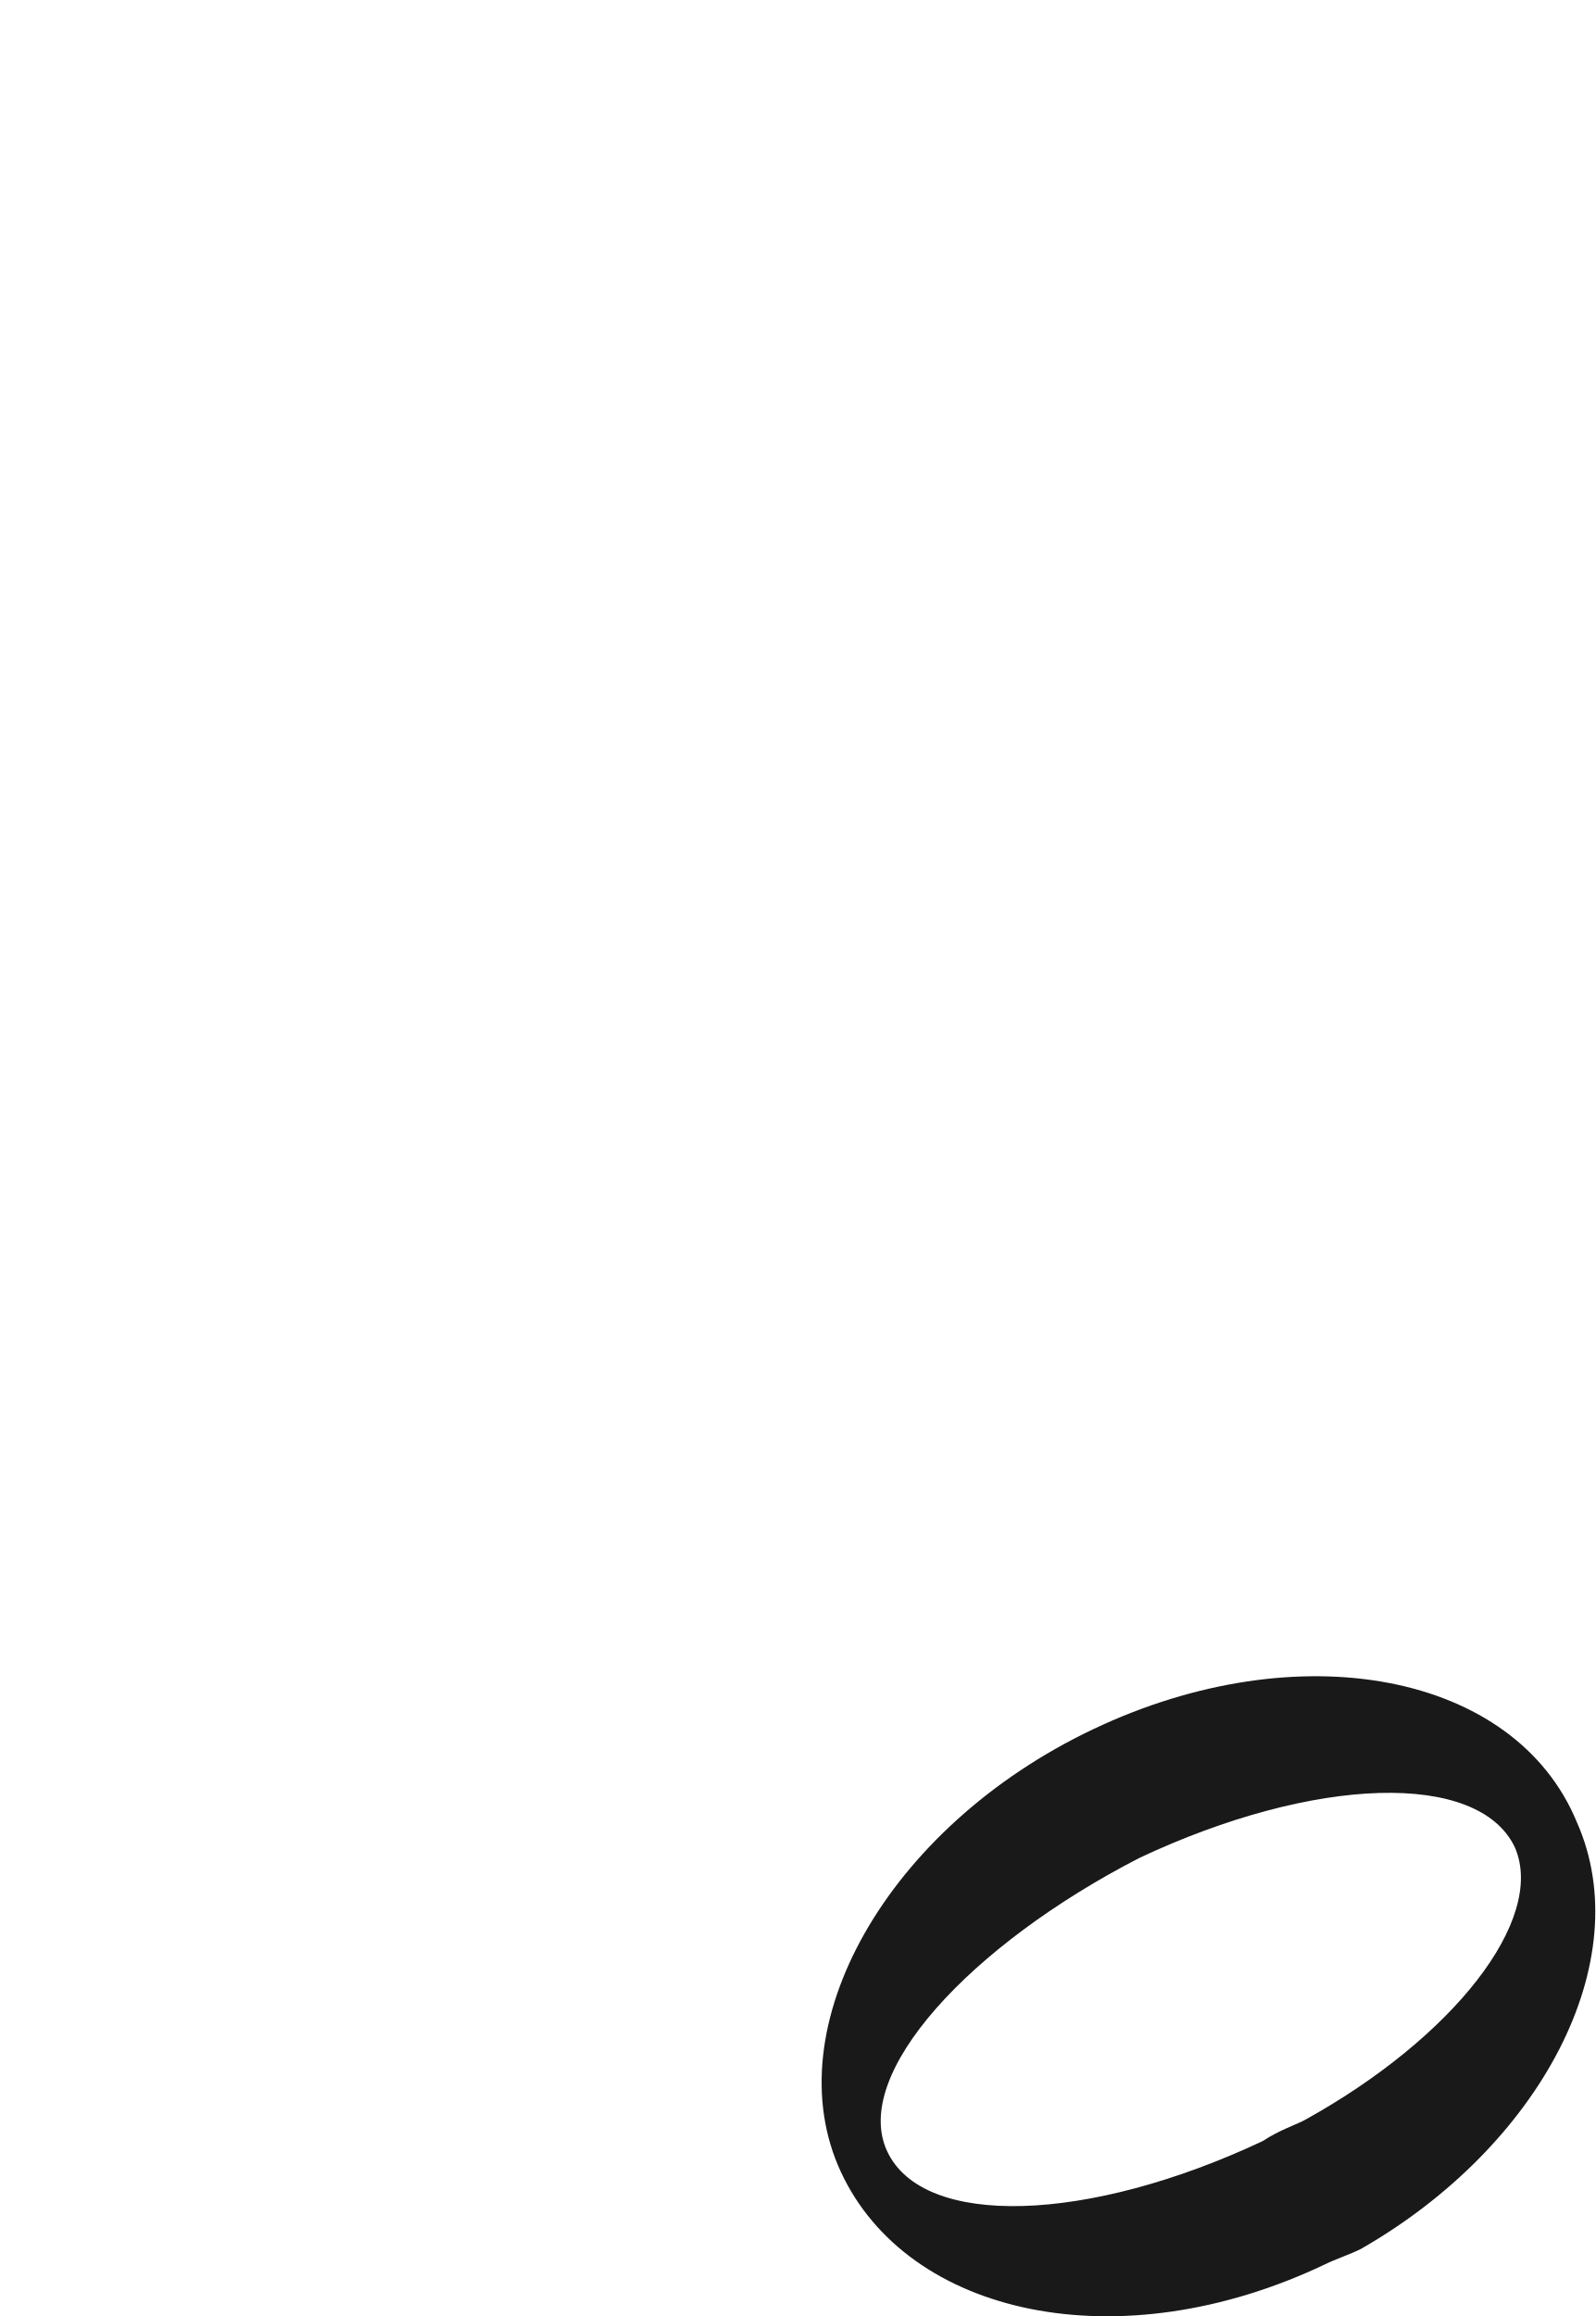
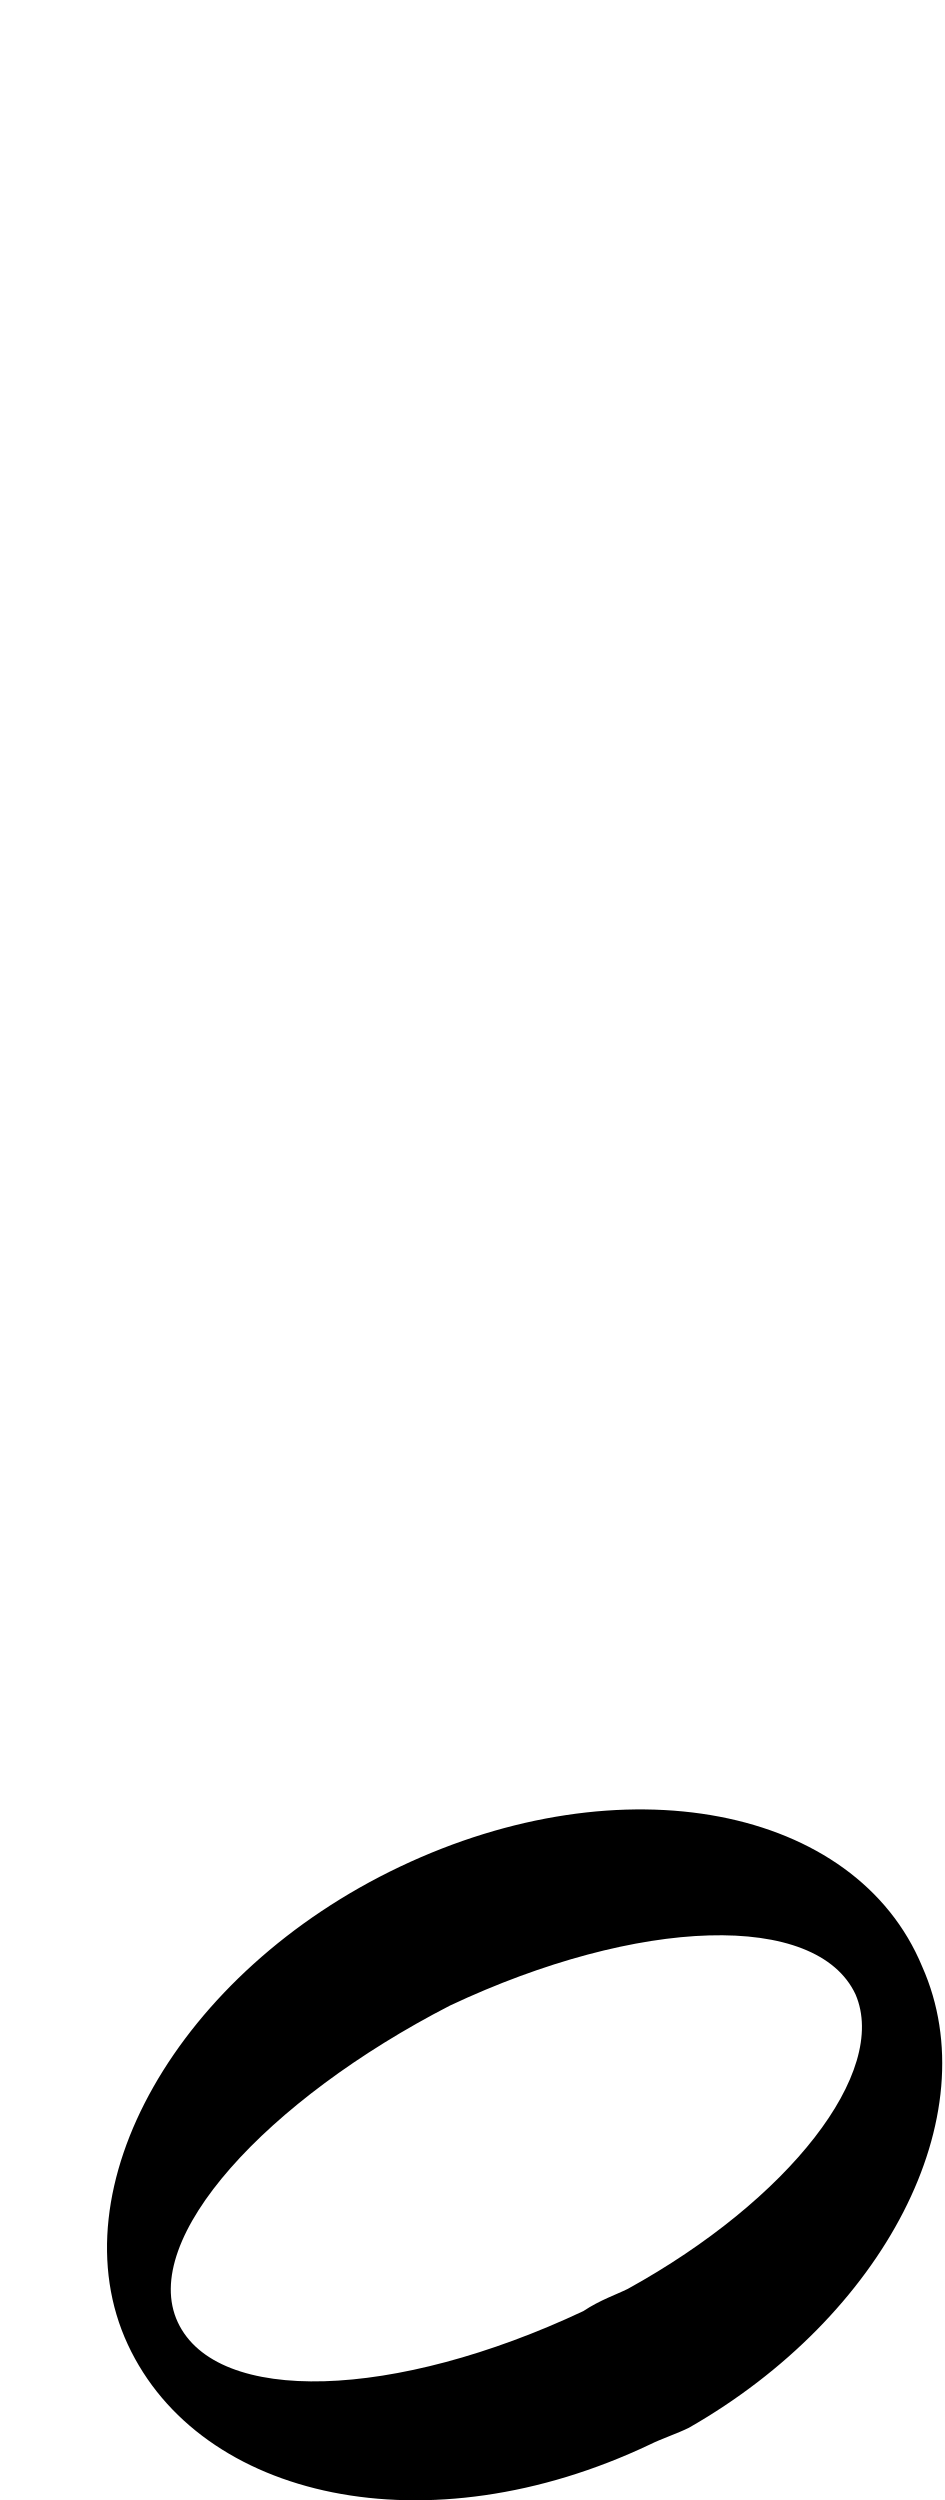
- <svg xmlns="http://www.w3.org/2000/svg" version="1.1" id="svg1463" x="0px" y="0px" viewBox="0 0 31 45" style="enable-background:new 0 0 31 45;" xml:space="preserve">
-   <path id="path10999" style="opacity:0.9;fill-rule:evenodd;clip-rule:evenodd;enable-background:new    ;" d="M26.44,43.7  c3.5-2,5.4-5.6,4.2-8.3c-1.2-2.9-5.4-3.7-9.4-1.8s-6.2,5.8-4.9,8.6s5.4,3.7,9.4,1.8C25.94,43.9,26.24,43.8,26.44,43.7z M25.34,41.2  c-0.2,0.1-0.5,0.2-0.8,0.4c-3.4,1.6-6.6,1.7-7.3,0.2c-0.7-1.5,1.6-4,4.9-5.7c3.4-1.6,6.6-1.7,7.3-0.2  C30.04,37.3,28.24,39.6,25.34,41.2z" />
+ <svg xmlns="http://www.w3.org/2000/svg" version="1.1" id="svg1463" x="0px" y="0px" viewBox="0 0 17 45" style="enable-background:new 0 0 17 45;" xml:space="preserve">
+   <path id="path10999" stroke-width="0.1px" d="M12.4,43.7c3.5-2,5.4-5.6,4.2-8.3c-1.2-2.9-5.4-3.7-9.4-1.8S1,39.4,2.3,42.2s5.4,3.7,9.4,1.8  C11.9,43.9,12.2,43.8,12.4,43.7z M11.3,41.2c-0.2,0.1-0.5,0.2-0.8,0.4c-3.4,1.6-6.6,1.7-7.3,0.2s1.6-4,4.9-5.7  c3.4-1.6,6.6-1.7,7.3-0.2C16,37.3,14.2,39.6,11.3,41.2z" />
</svg>
